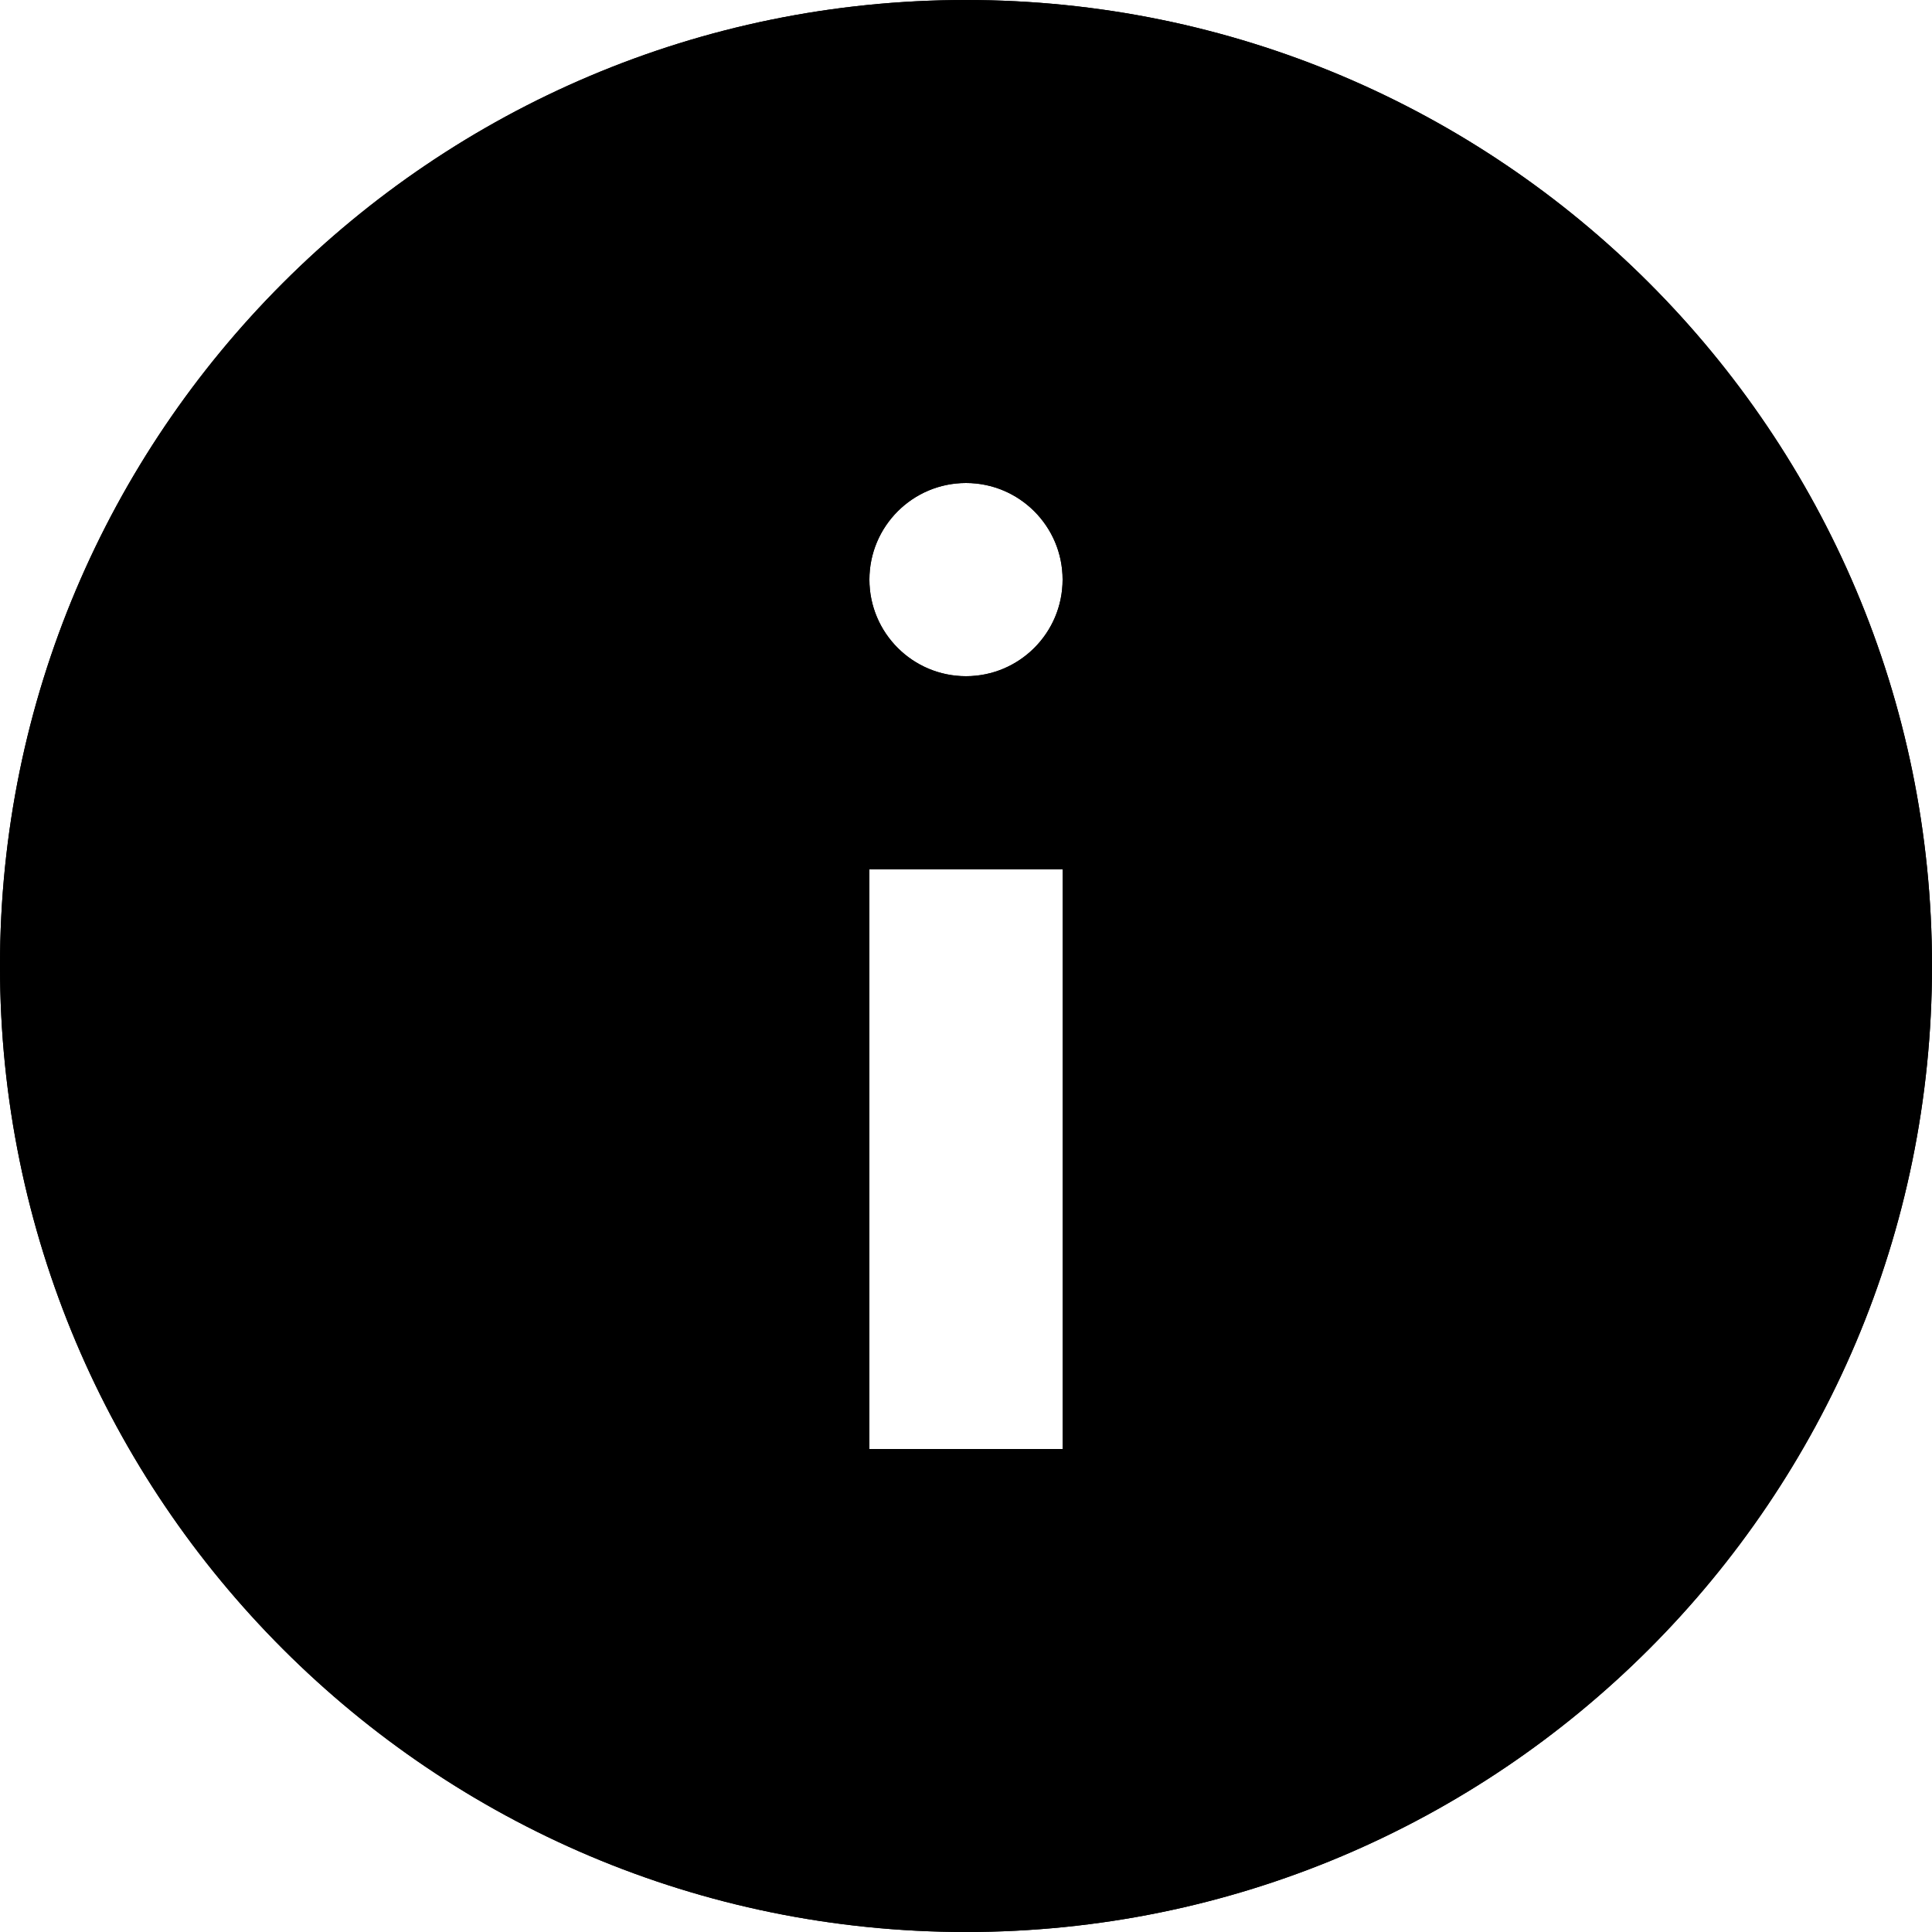
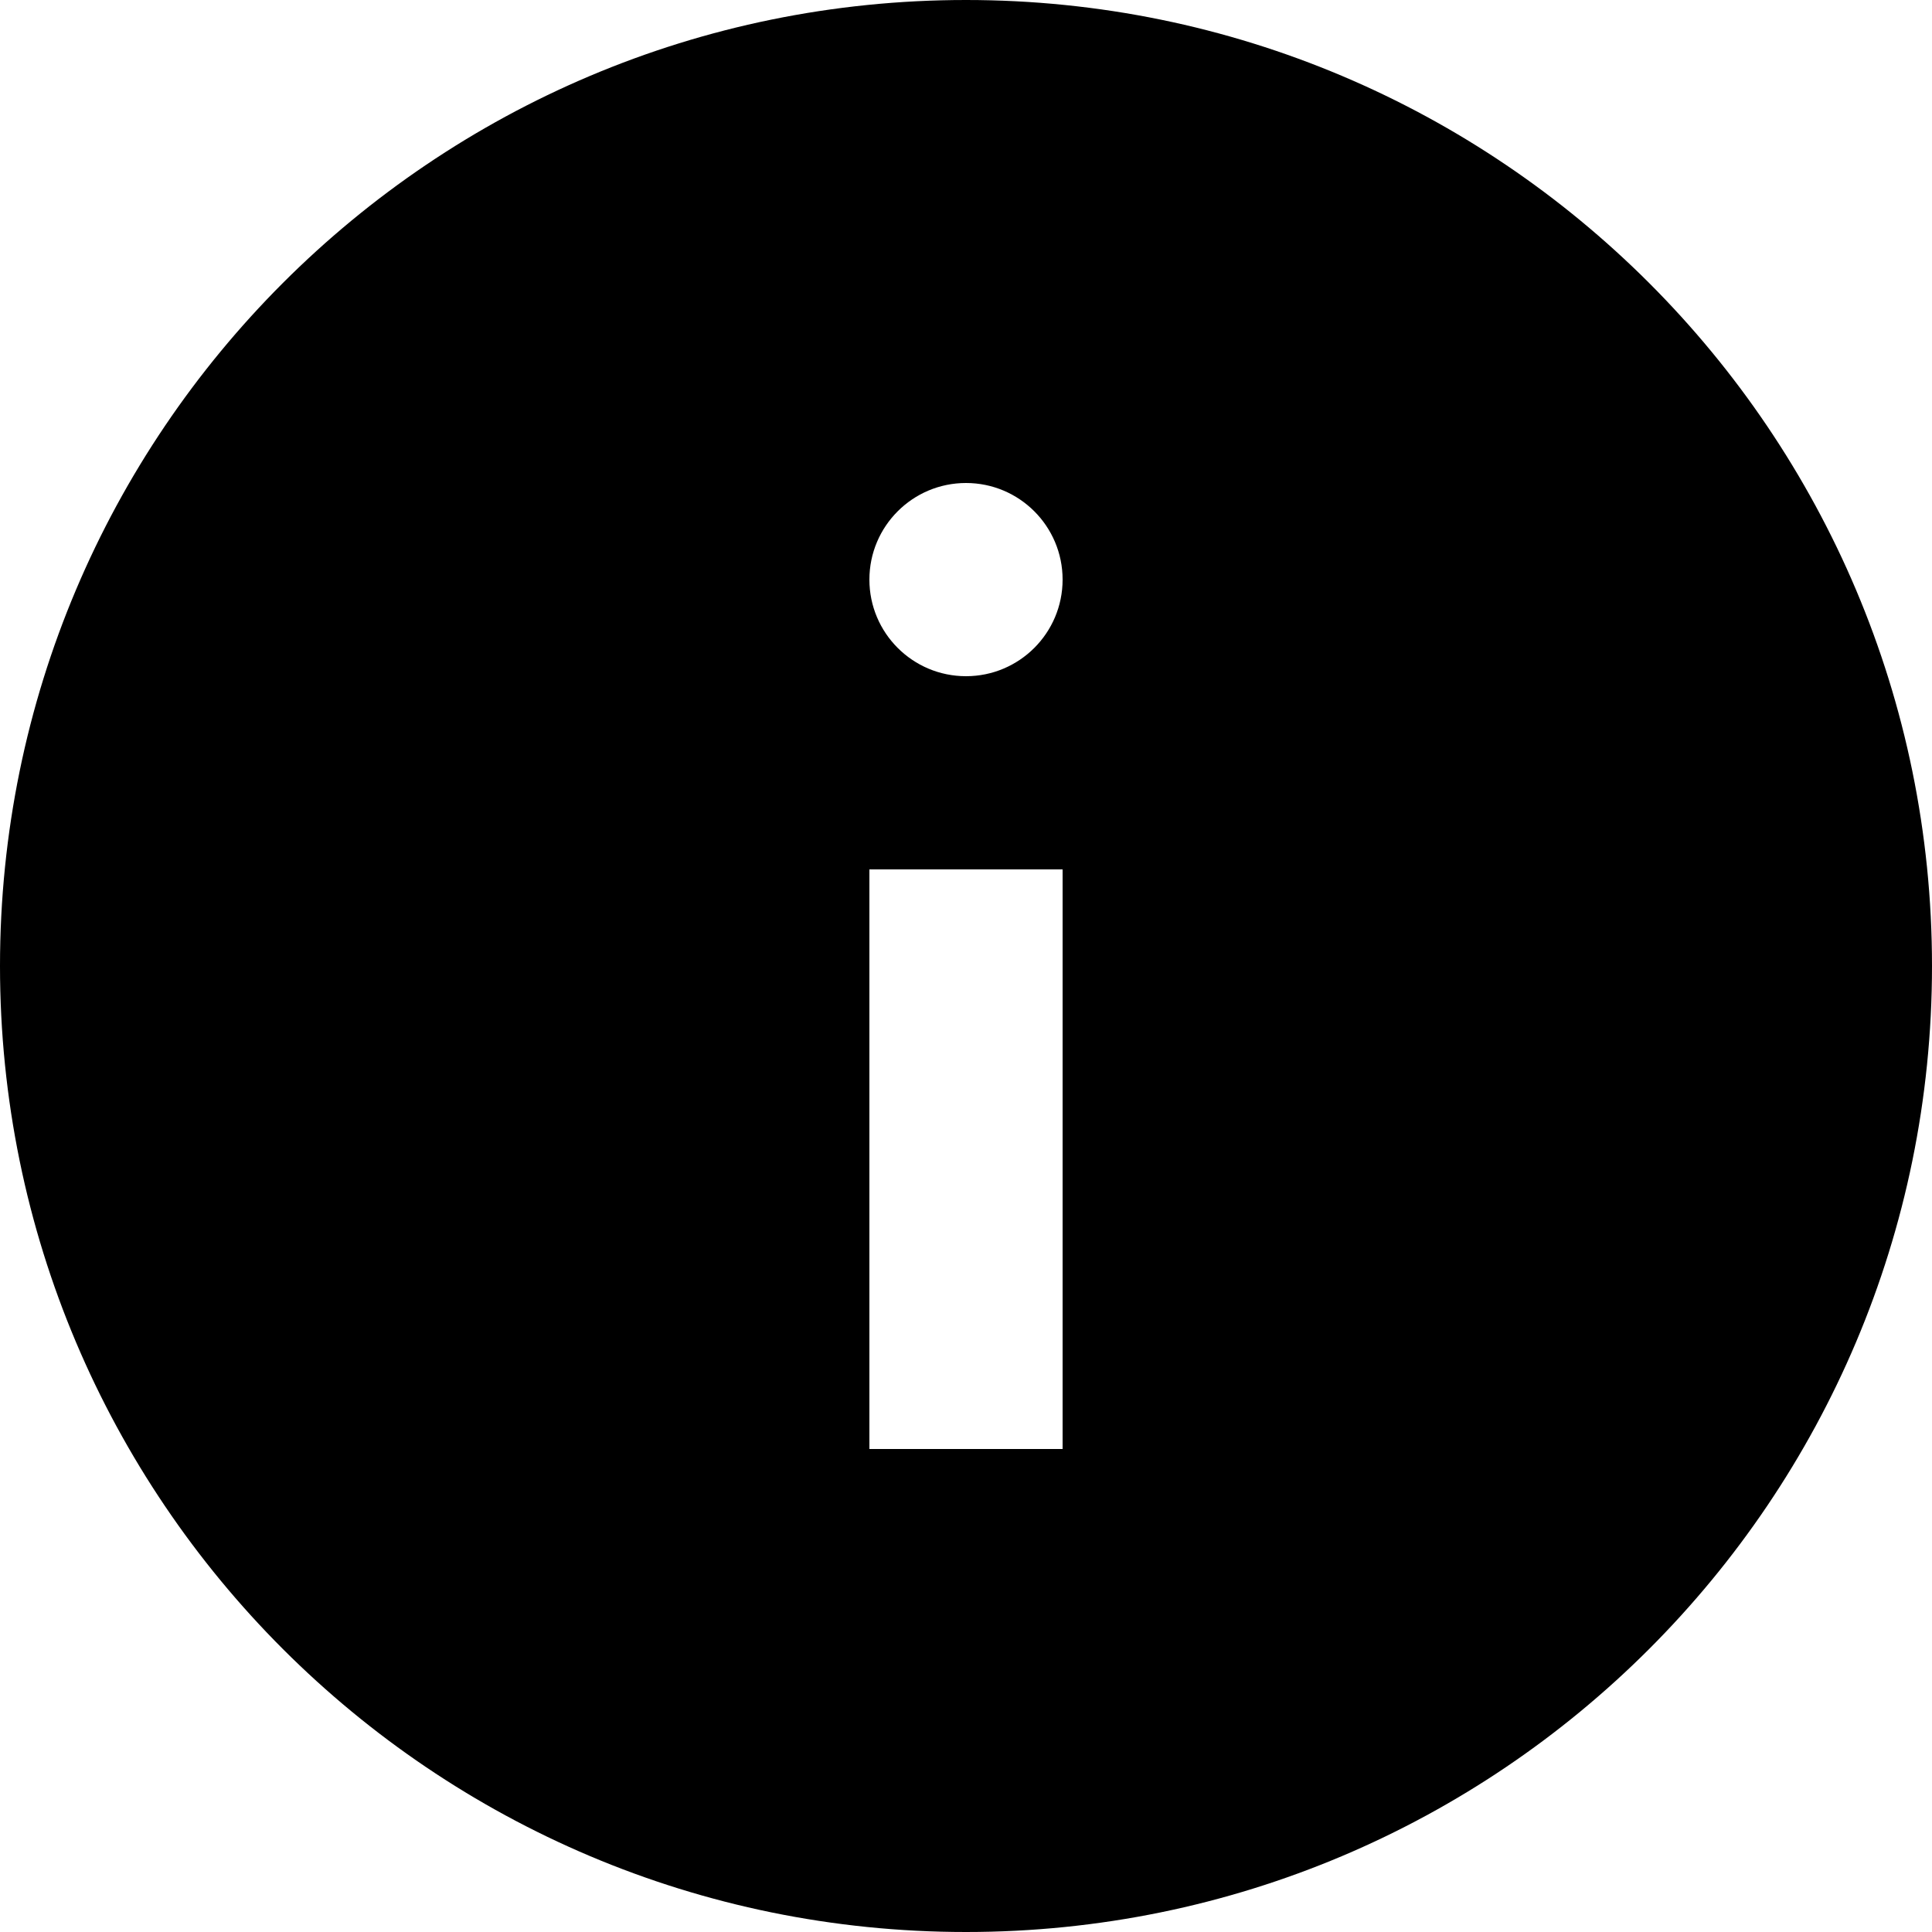
- <svg xmlns="http://www.w3.org/2000/svg" width="20" height="20" viewBox="0 0 20 20">
-   <svg width="20" height="20" viewBox="0 0 20 20">
-     <path fill-rule="evenodd" d="M10,20 C4.477,20 0,15.523 0,10 C0,4.477 4.477,0 10,0 C15.523,0 20,4.477 20,10 C20,15.523 15.523,20 10,20 Z M9,9 L9,15 L11,15 L11,9 L9,9 Z M10,7 C10.552,7 11,6.552 11,6 C11,5.448 10.552,5 10,5 C9.448,5 9,5.448 9,6 C9,6.552 9.448,7 10,7 Z" />
-     <path fill-rule="evenodd" d="M10 20C4.477 20 0 15.523 0 10S4.477 0 10 0s10 4.477 10 10-4.477 10-10 10zM9 9v6h2V9H9zm1-2c.552 0 1-.448 1-1s-.448-1-1-1c-.552 0-1 .448-1 1s.448 1 1 1z" />
-   </svg>
+ <svg xmlns="http://www.w3.org/2000/svg" width="20" height="20">
+   <path fill-rule="evenodd" d="M10 20C4.477 20 0 15.523 0 10S4.477 0 10 0s10 4.477 10 10-4.477 10-10 10zM9 9v6h2V9H9zm1-2a1 1 0 1 0 0-2 1 1 0 0 0 0 2z" />
</svg>
